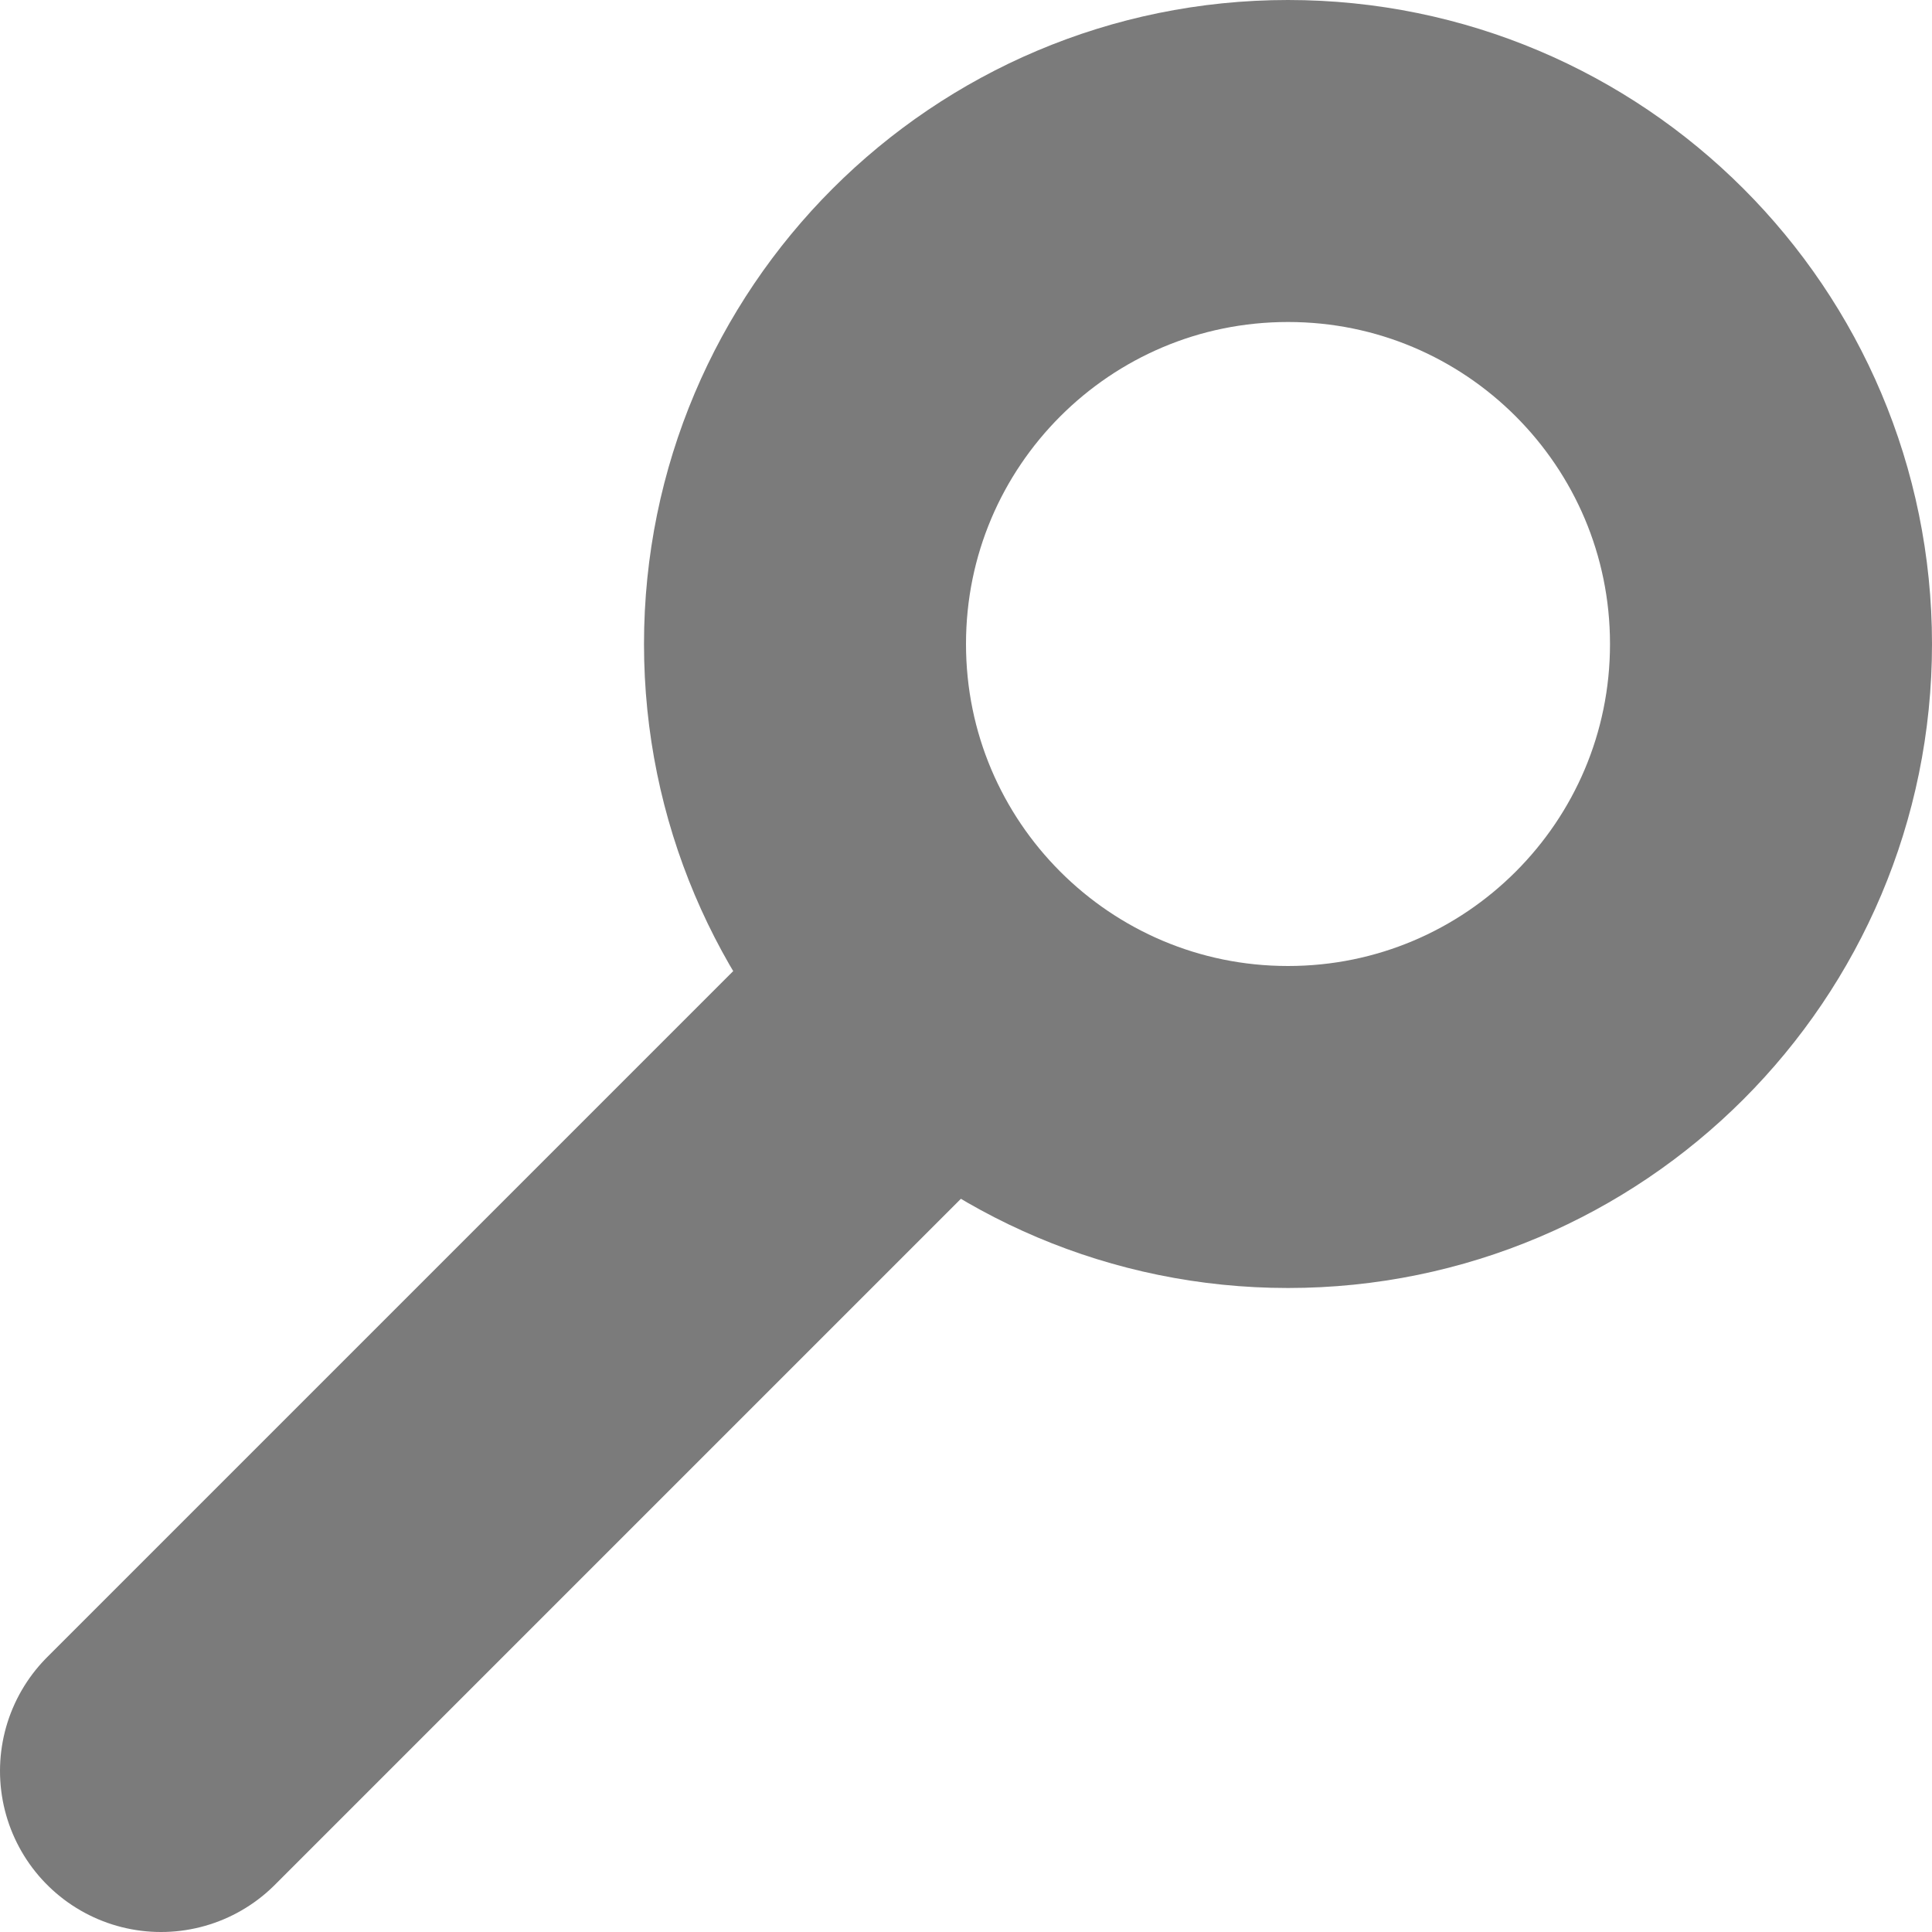
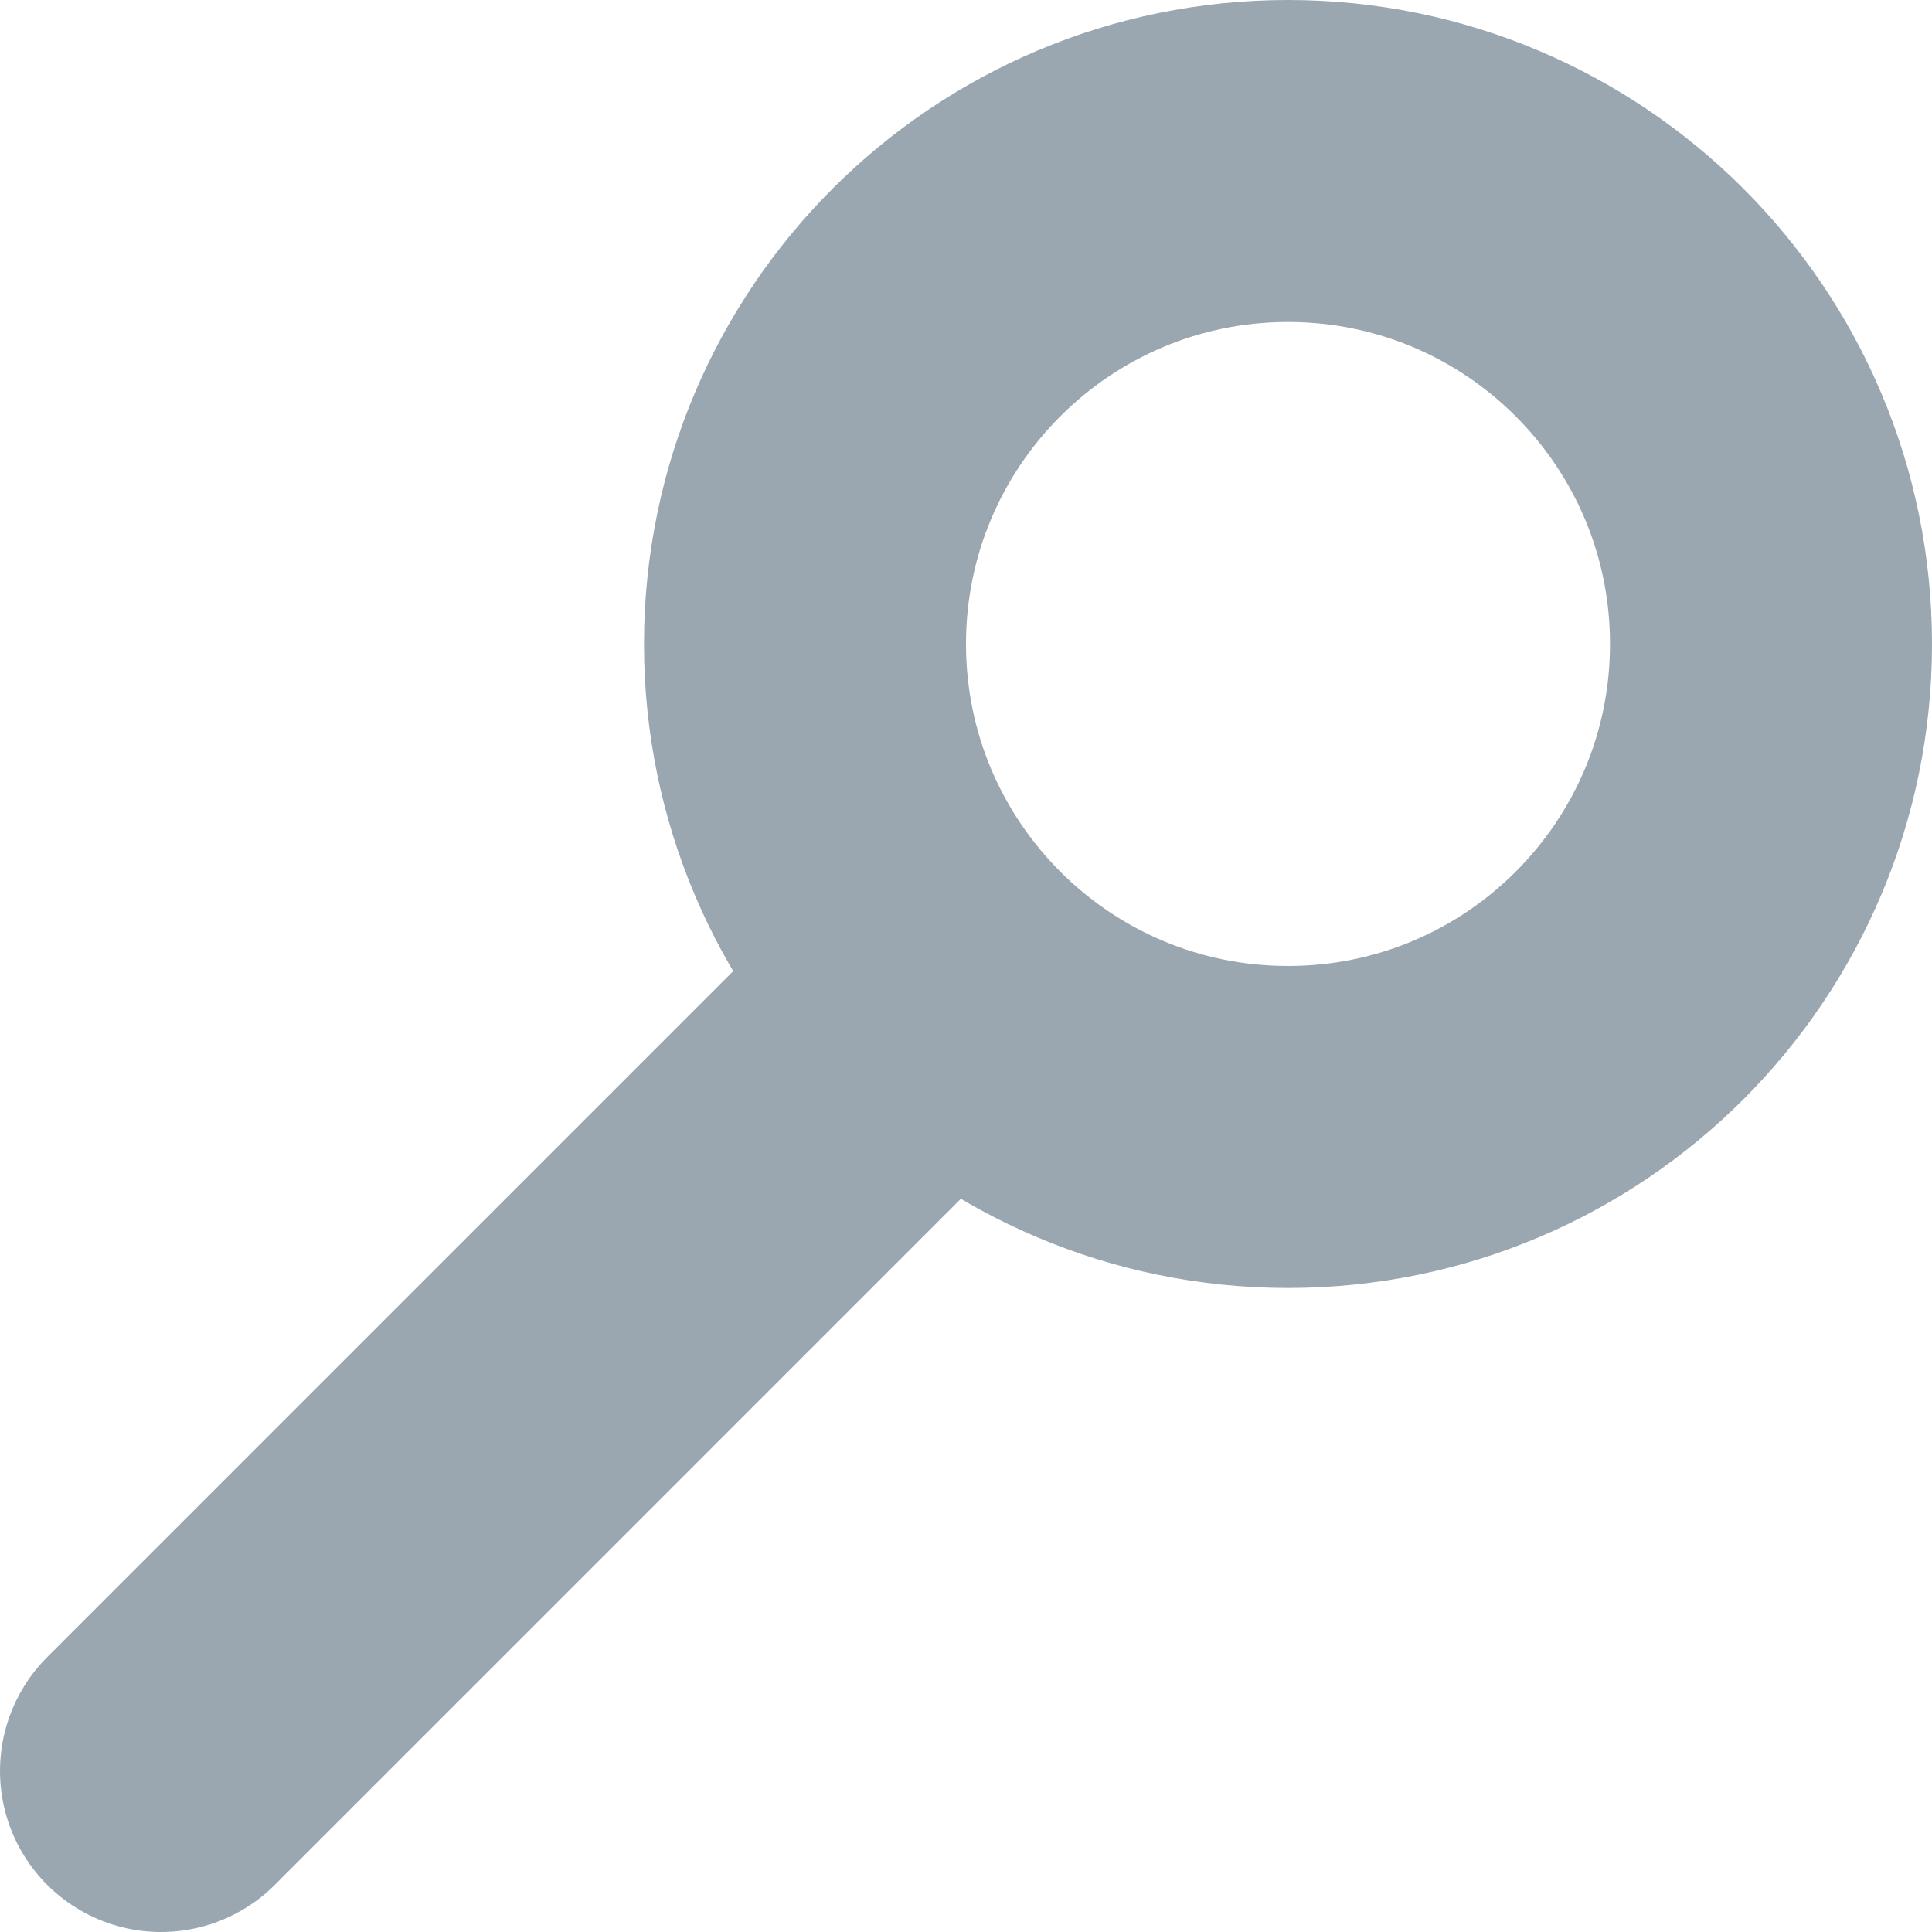
<svg xmlns="http://www.w3.org/2000/svg" width="12" height="12" version="1.1" viewBox="0 0 12 12">
-   <line x1="1" y1="11" x2="5.5" y2="6.5" stroke="#7B7B7B" stroke-width="2" stroke-linecap="round" />
-   <circle cx="8" cy="4" r="3" fill="none" stroke="#7B7B7B" stroke-width="2" />
+   <line x1="1" y1="11" x2="5.5" y2="6.5" stroke="#9AA7B0" stroke-width="2" stroke-linecap="round" />
+   <circle cx="8" cy="4" r="3" fill="none" stroke="#9AA7B0" stroke-width="2" />
</svg>
